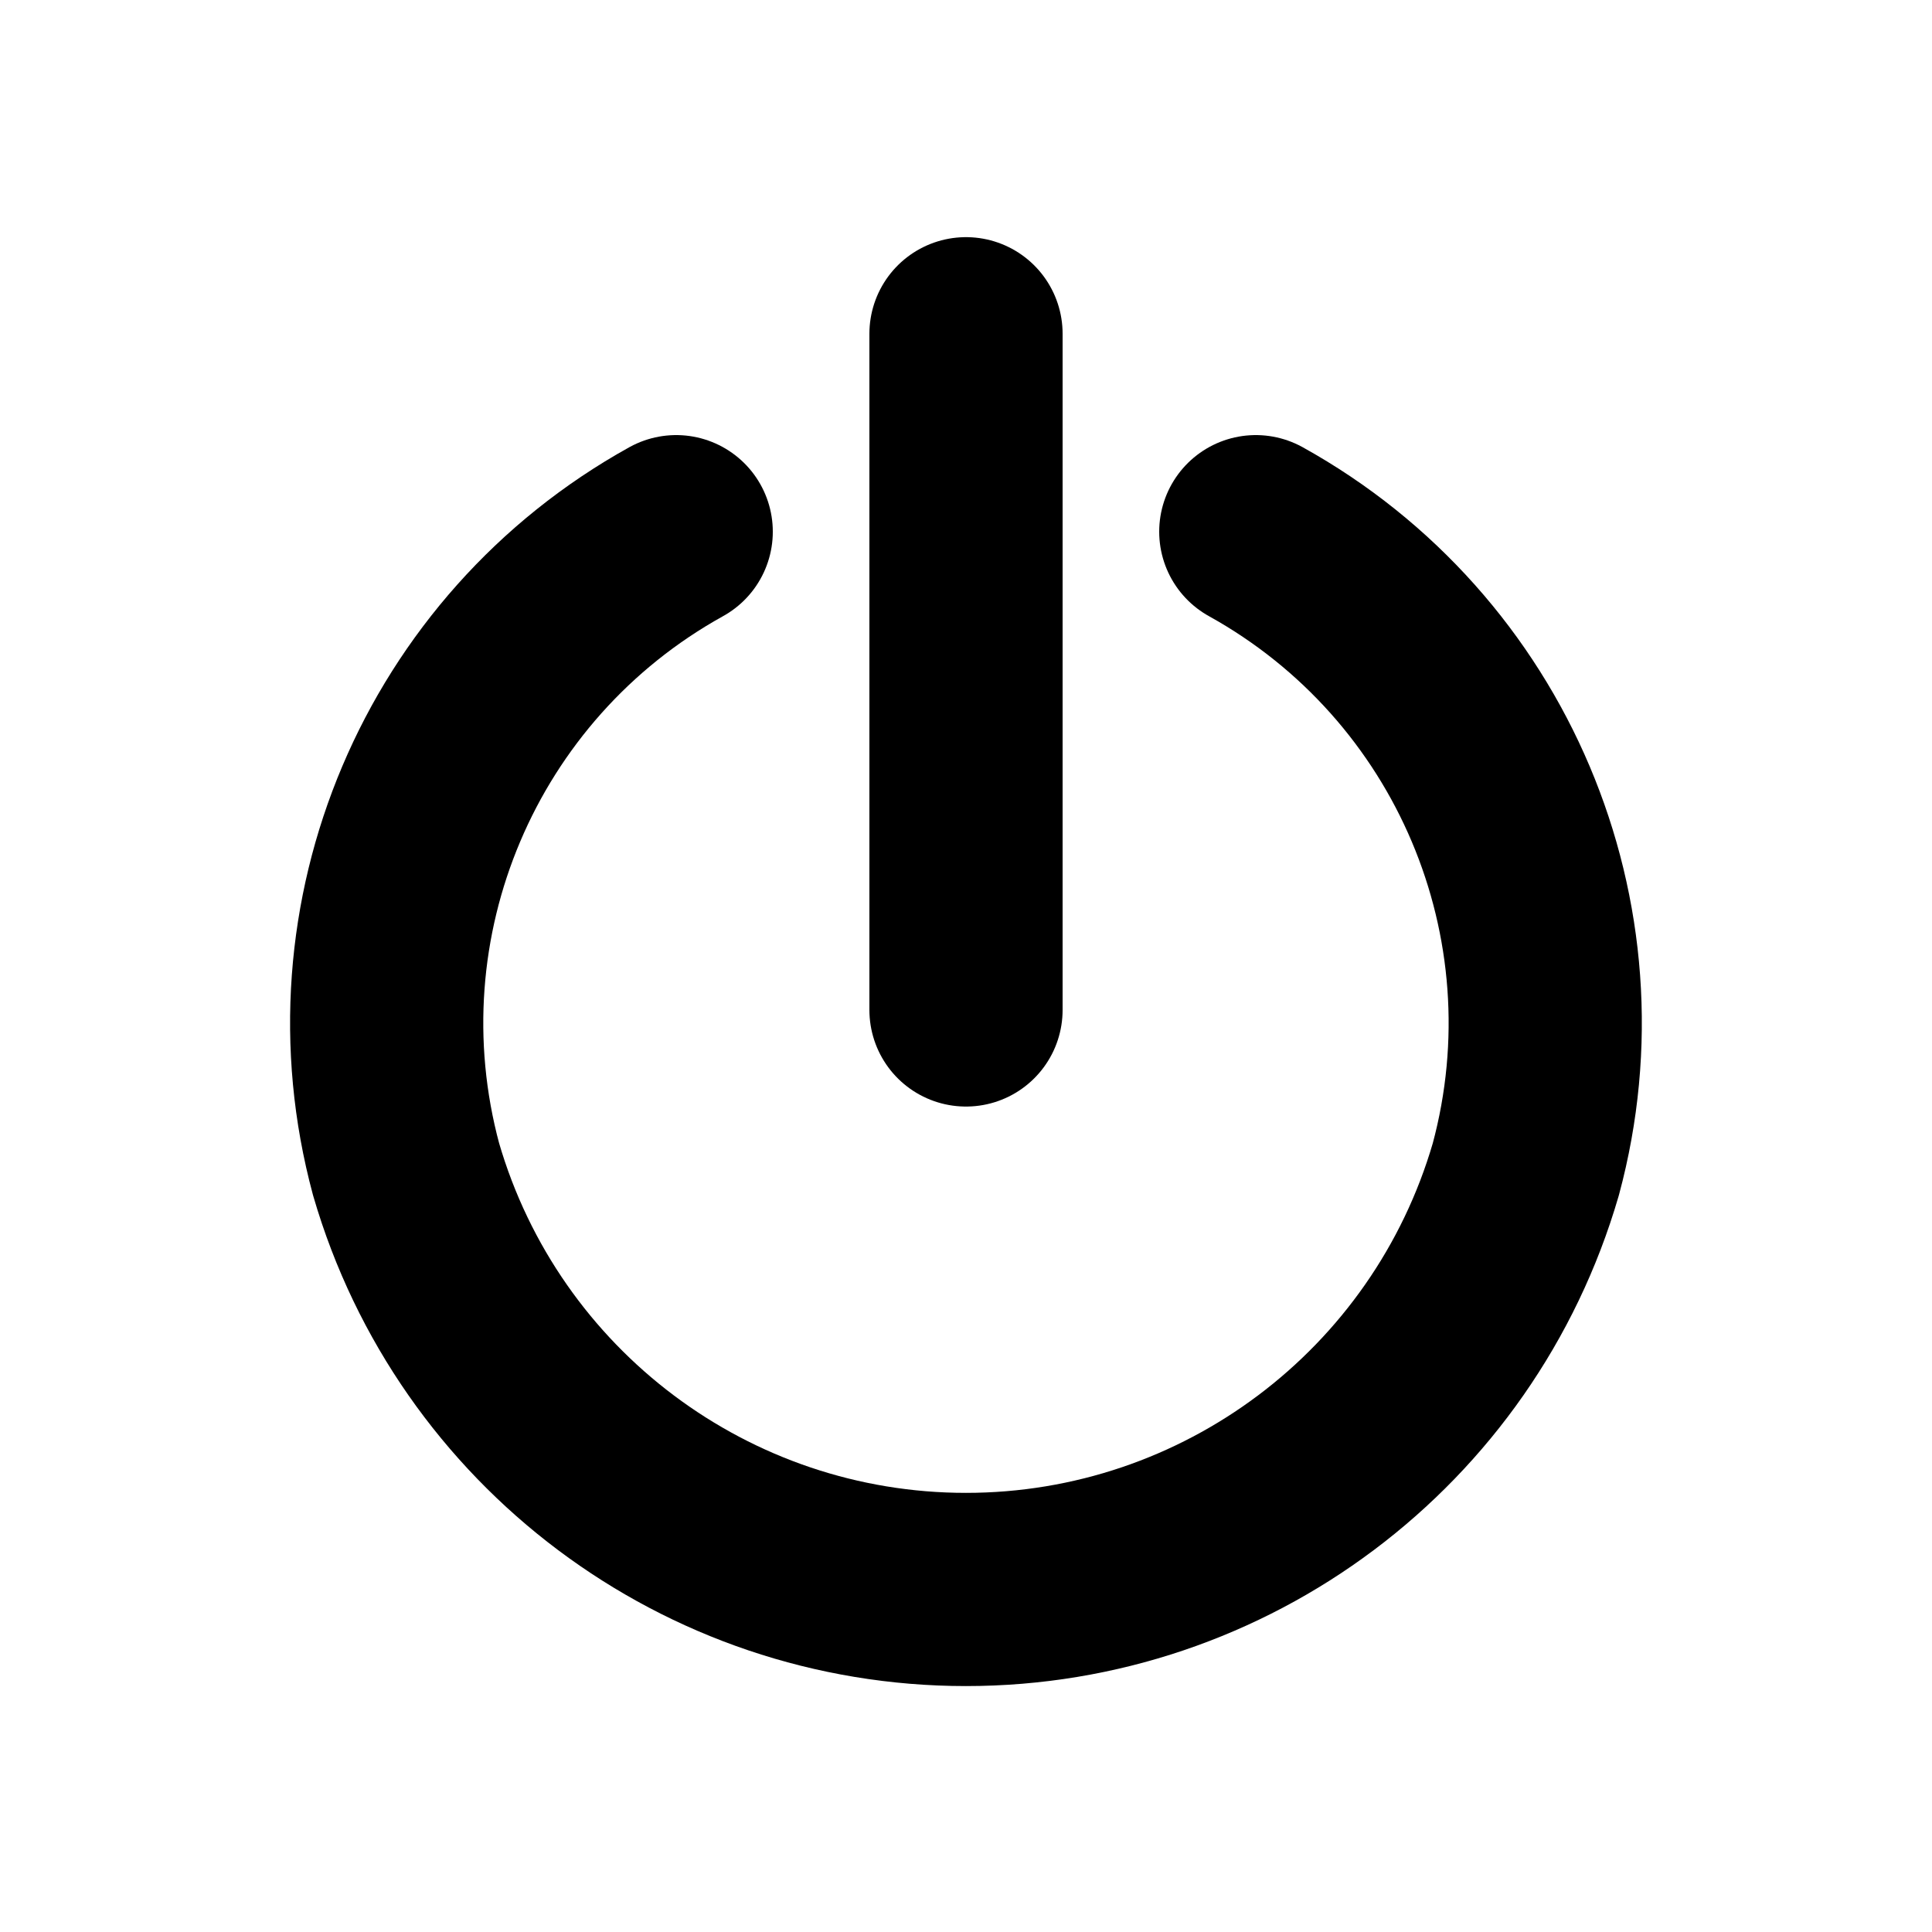
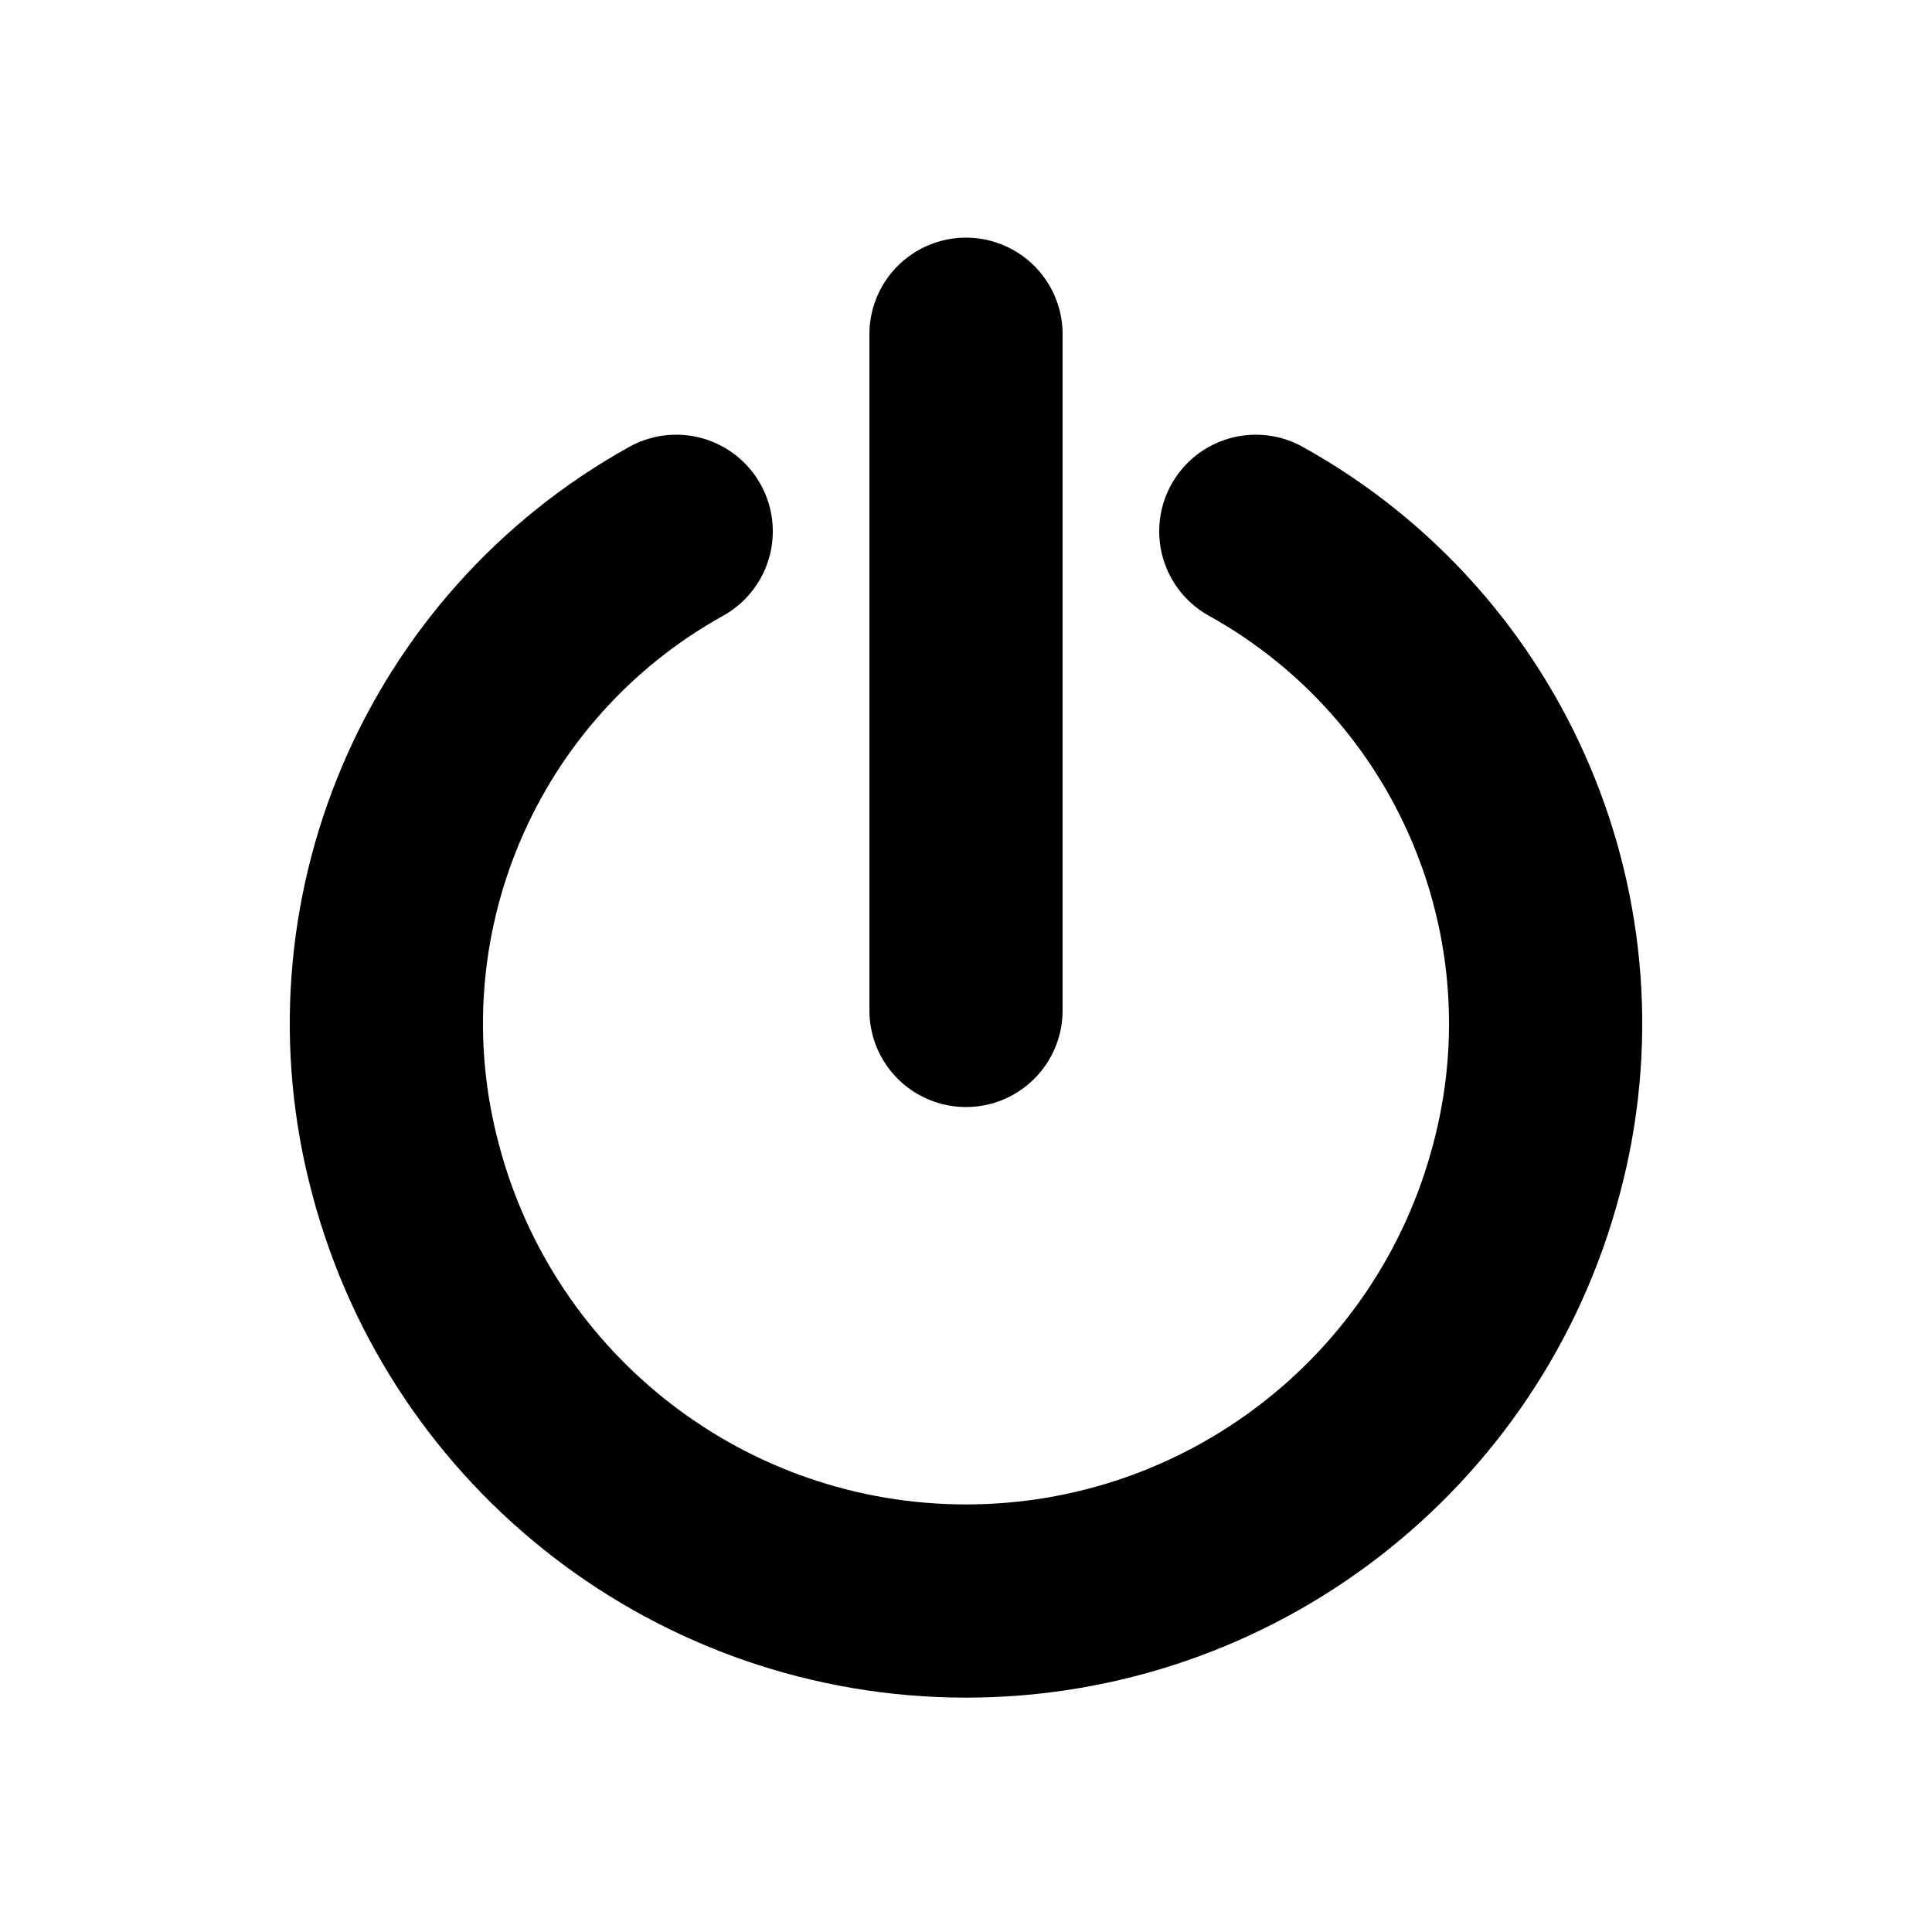
<svg xmlns="http://www.w3.org/2000/svg" viewBox="0 0 20 20">
-   <path d="M13,5.504a5.816,5.816,0,0,1,2.795,6.601,6.036,6.036,0,0,1-11.591-0A5.816,5.816,0,0,1,7,5.504" style="fill:none;stroke:#000;stroke-linecap:round;stroke-linejoin:round;stroke-width:2px" />
-   <path d="M10,10.455v-7" style="fill:none;stroke:#000;stroke-linecap:round;stroke-linejoin:round;stroke-width:2px" />
+   <path d="M13,5.5a5.83,5.83,0,0,1,2.8,6.61,6,6,0,0,1-11.6,0A5.83,5.83,0,0,1,7,5.5" style="fill:none;stroke:#000;stroke-linecap:round;stroke-linejoin:round;stroke-width:2px" />
+   <path d="M10,10.46v-7" style="fill:none;stroke:#000;stroke-linecap:round;stroke-linejoin:round;stroke-width:2px" />
</svg>
